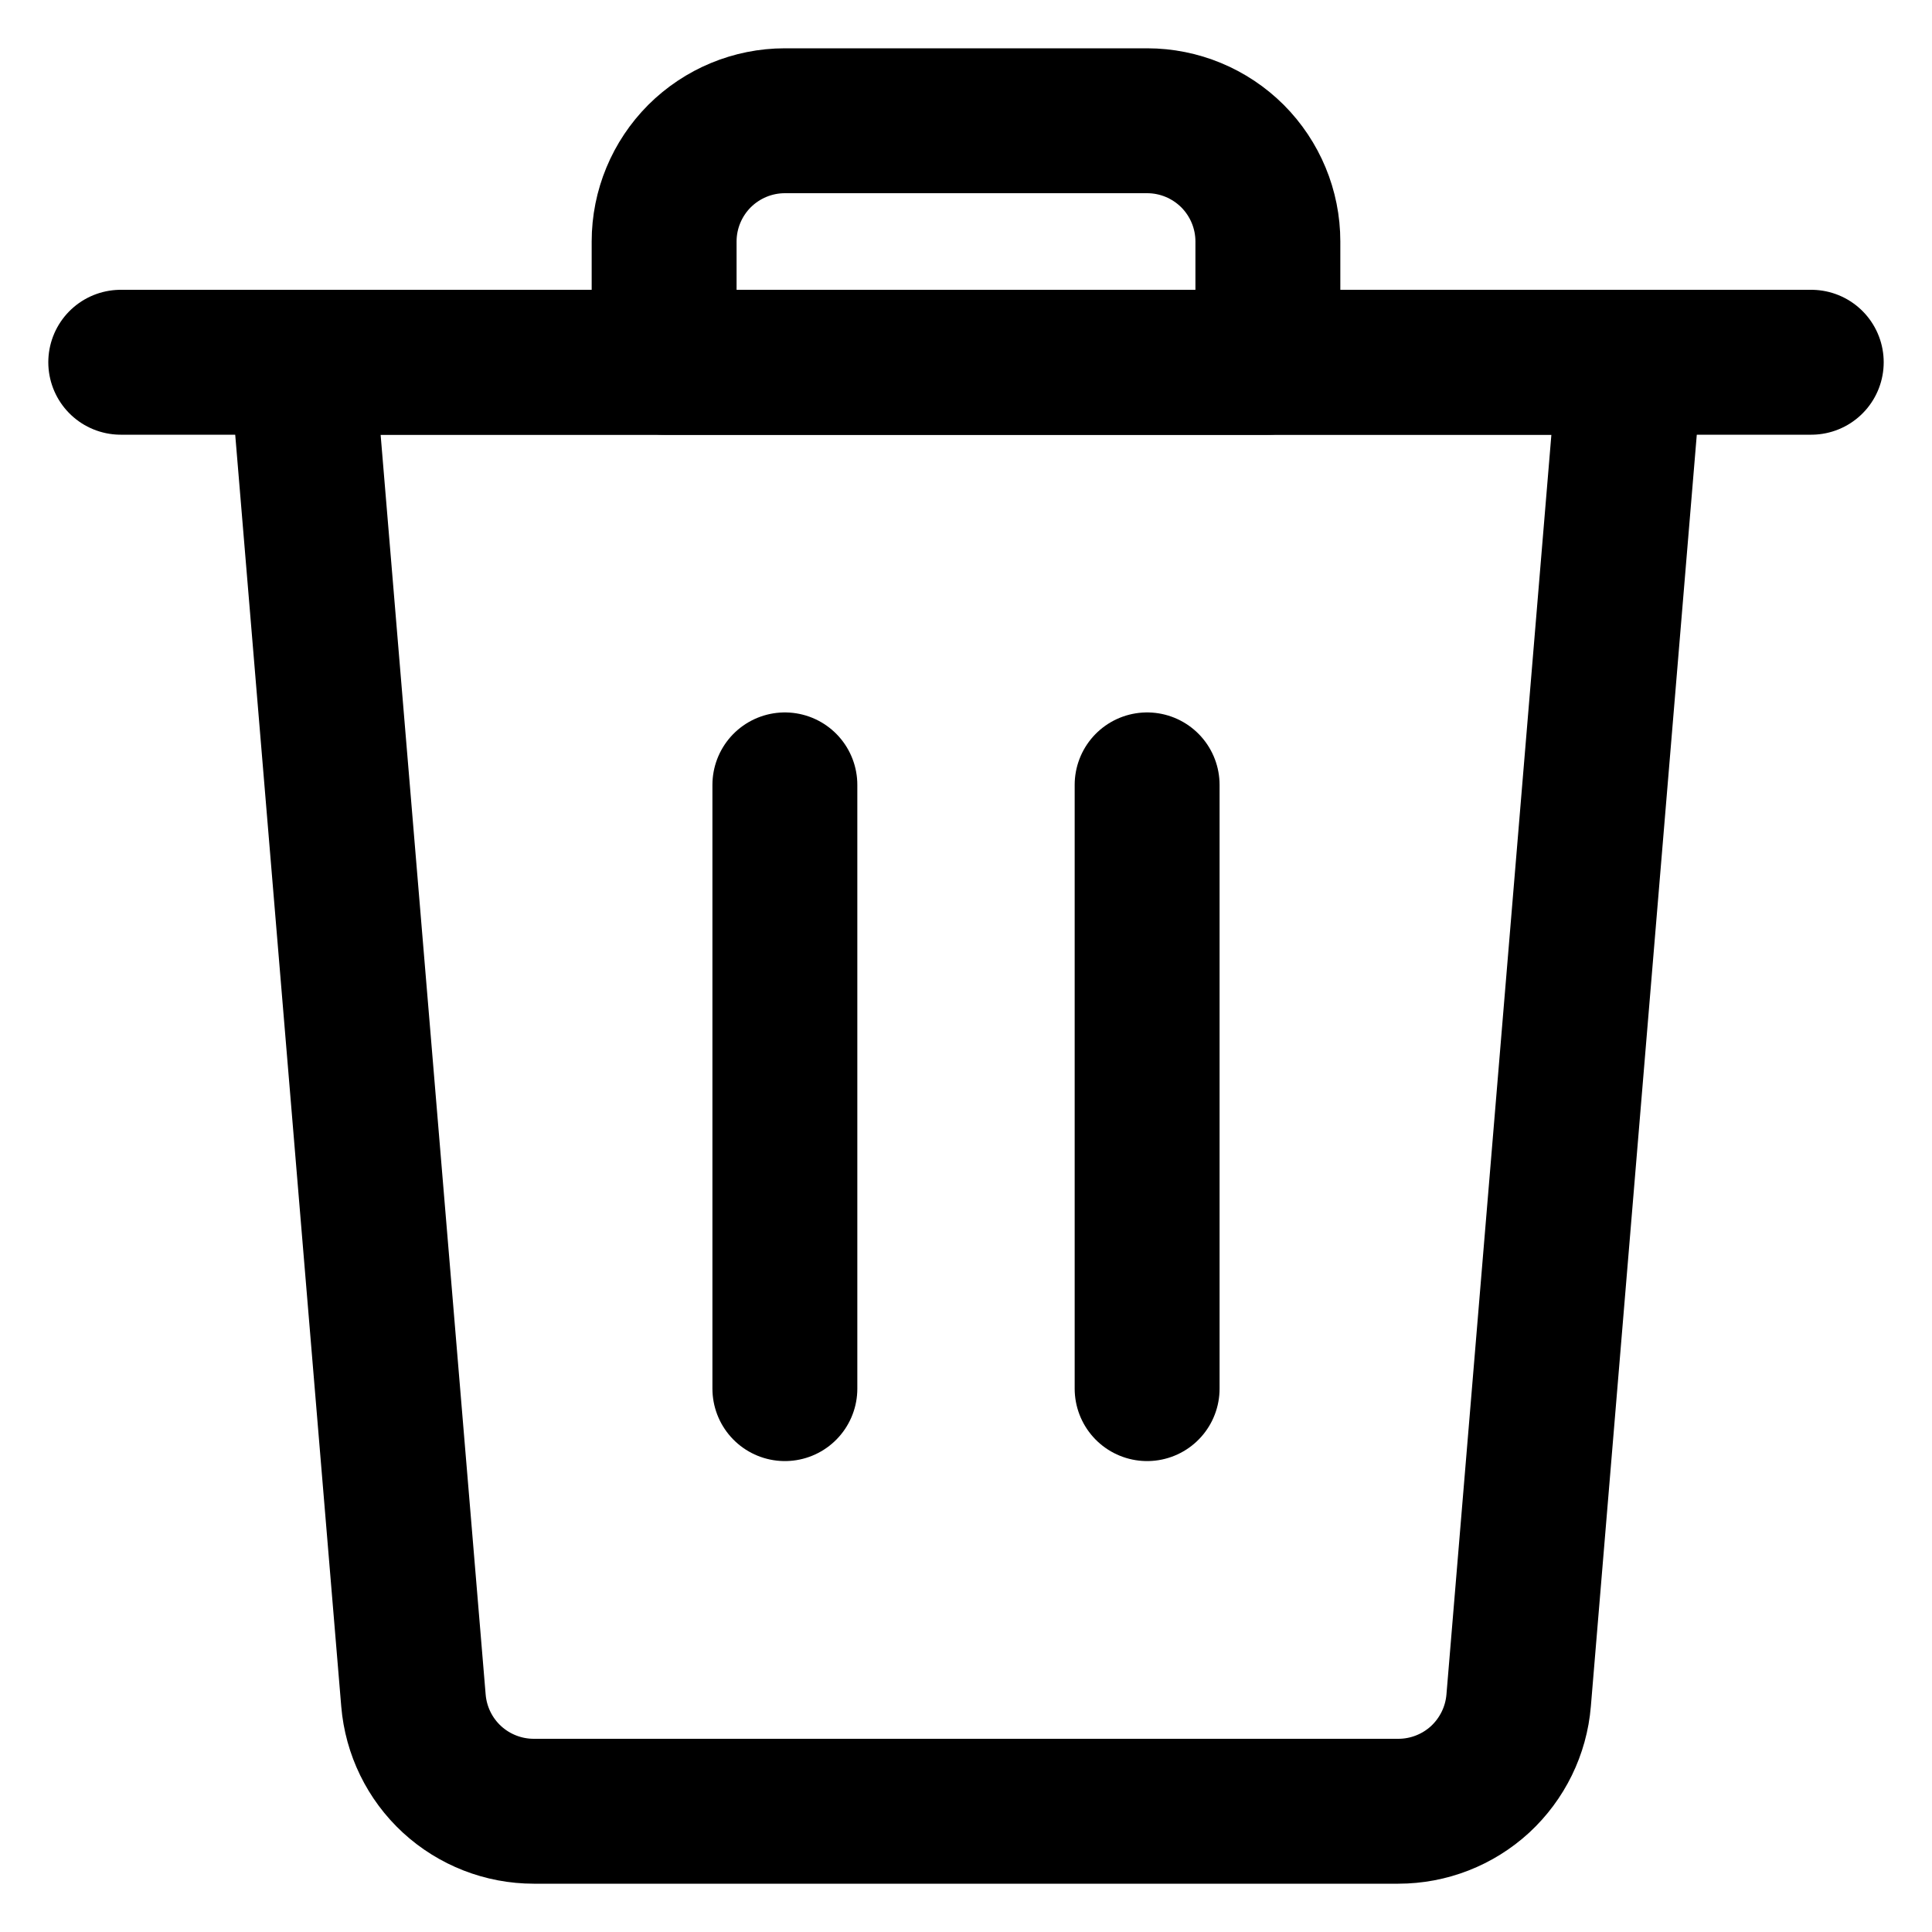
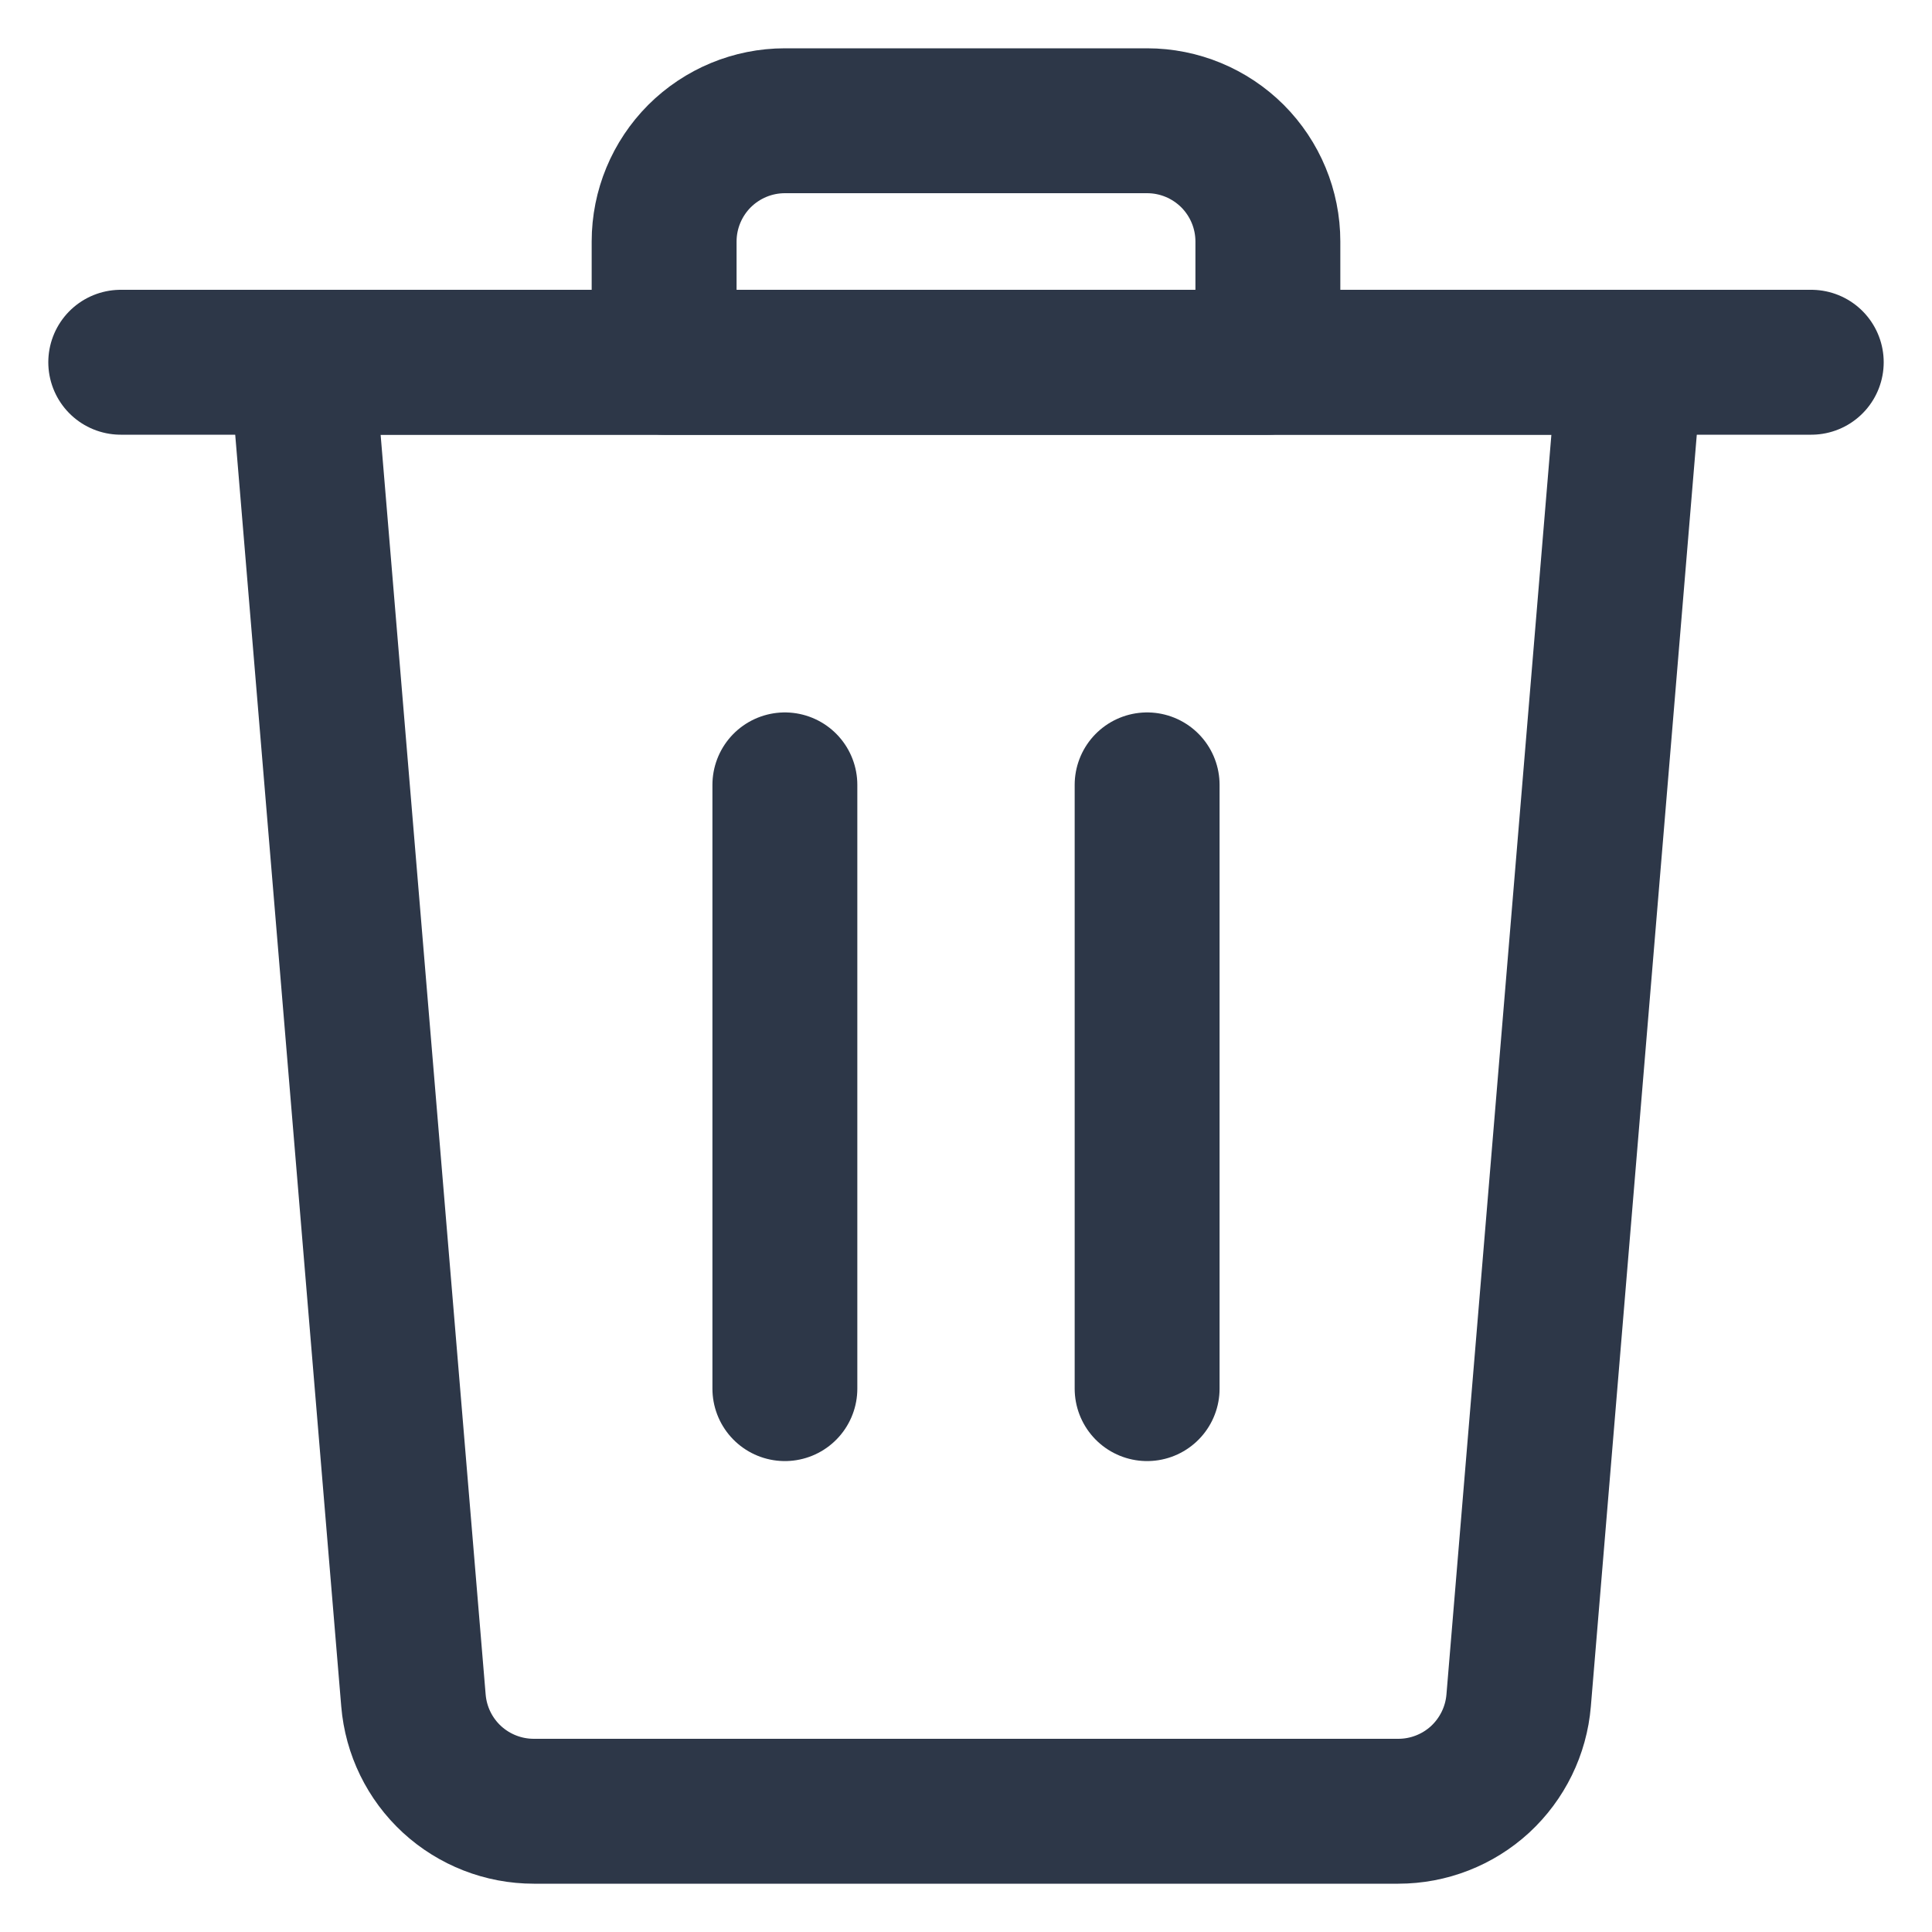
<svg xmlns="http://www.w3.org/2000/svg" width="20" height="20" viewBox="0 0 20 20" fill="none">
-   <path stroke="black" stroke-width="1.5" stroke-linecap="round" stroke-linejoin="round" d="M1.25 3.75H18.75" />
-   <path stroke="black" stroke-width="1.5" stroke-linecap="round" stroke-linejoin="round" d="M11.875 1.25H8.125C7.793 1.25 7.476 1.382 7.241 1.616C7.007 1.851 6.875 2.168 6.875 2.5V3.75H13.125V2.5C13.125 2.168 12.993 1.851 12.759 1.616C12.524 1.382 12.207 1.25 11.875 1.25Z" />
-   <path stroke="black" stroke-width="1.5" stroke-linecap="round" stroke-linejoin="round" d="M8.125 14.375V8.125" />
-   <path stroke="black" stroke-width="1.5" stroke-linecap="round" stroke-linejoin="round" d="M11.875 14.375V8.125" />
-   <path stroke="black" stroke-width="1.5" stroke-linecap="round" stroke-linejoin="round" d="M15.721 17.603C15.695 17.916 15.552 18.207 15.322 18.42C15.091 18.632 14.789 18.75 14.475 18.75H5.526C5.212 18.75 4.91 18.632 4.679 18.42C4.448 18.207 4.306 17.916 4.28 17.603L3.125 3.75H16.875L15.721 17.603Z" />
+   <path stroke="#2D3748" stroke-width="1.5" stroke-linecap="round" stroke-linejoin="round" d="M1.25 3.75H18.75" />
+   <path stroke="#2D3748" stroke-width="1.5" stroke-linecap="round" stroke-linejoin="round" d="M11.875 1.25H8.125C7.793 1.25 7.476 1.382 7.241 1.616C7.007 1.851 6.875 2.168 6.875 2.5V3.75H13.125V2.5C13.125 2.168 12.993 1.851 12.759 1.616C12.524 1.382 12.207 1.25 11.875 1.25Z" />
+   <path stroke="#2D3748" stroke-width="1.5" stroke-linecap="round" stroke-linejoin="round" d="M8.125 14.375V8.125" />
+   <path stroke="#2D3748" stroke-width="1.5" stroke-linecap="round" stroke-linejoin="round" d="M11.875 14.375V8.125" />
+   <path stroke="#2D3748" stroke-width="1.5" stroke-linecap="round" stroke-linejoin="round" d="M15.721 17.603C15.695 17.916 15.552 18.207 15.322 18.42C15.091 18.632 14.789 18.75 14.475 18.75H5.526C5.212 18.75 4.91 18.632 4.679 18.42C4.448 18.207 4.306 17.916 4.28 17.603L3.125 3.75H16.875L15.721 17.603Z" />
</svg>
